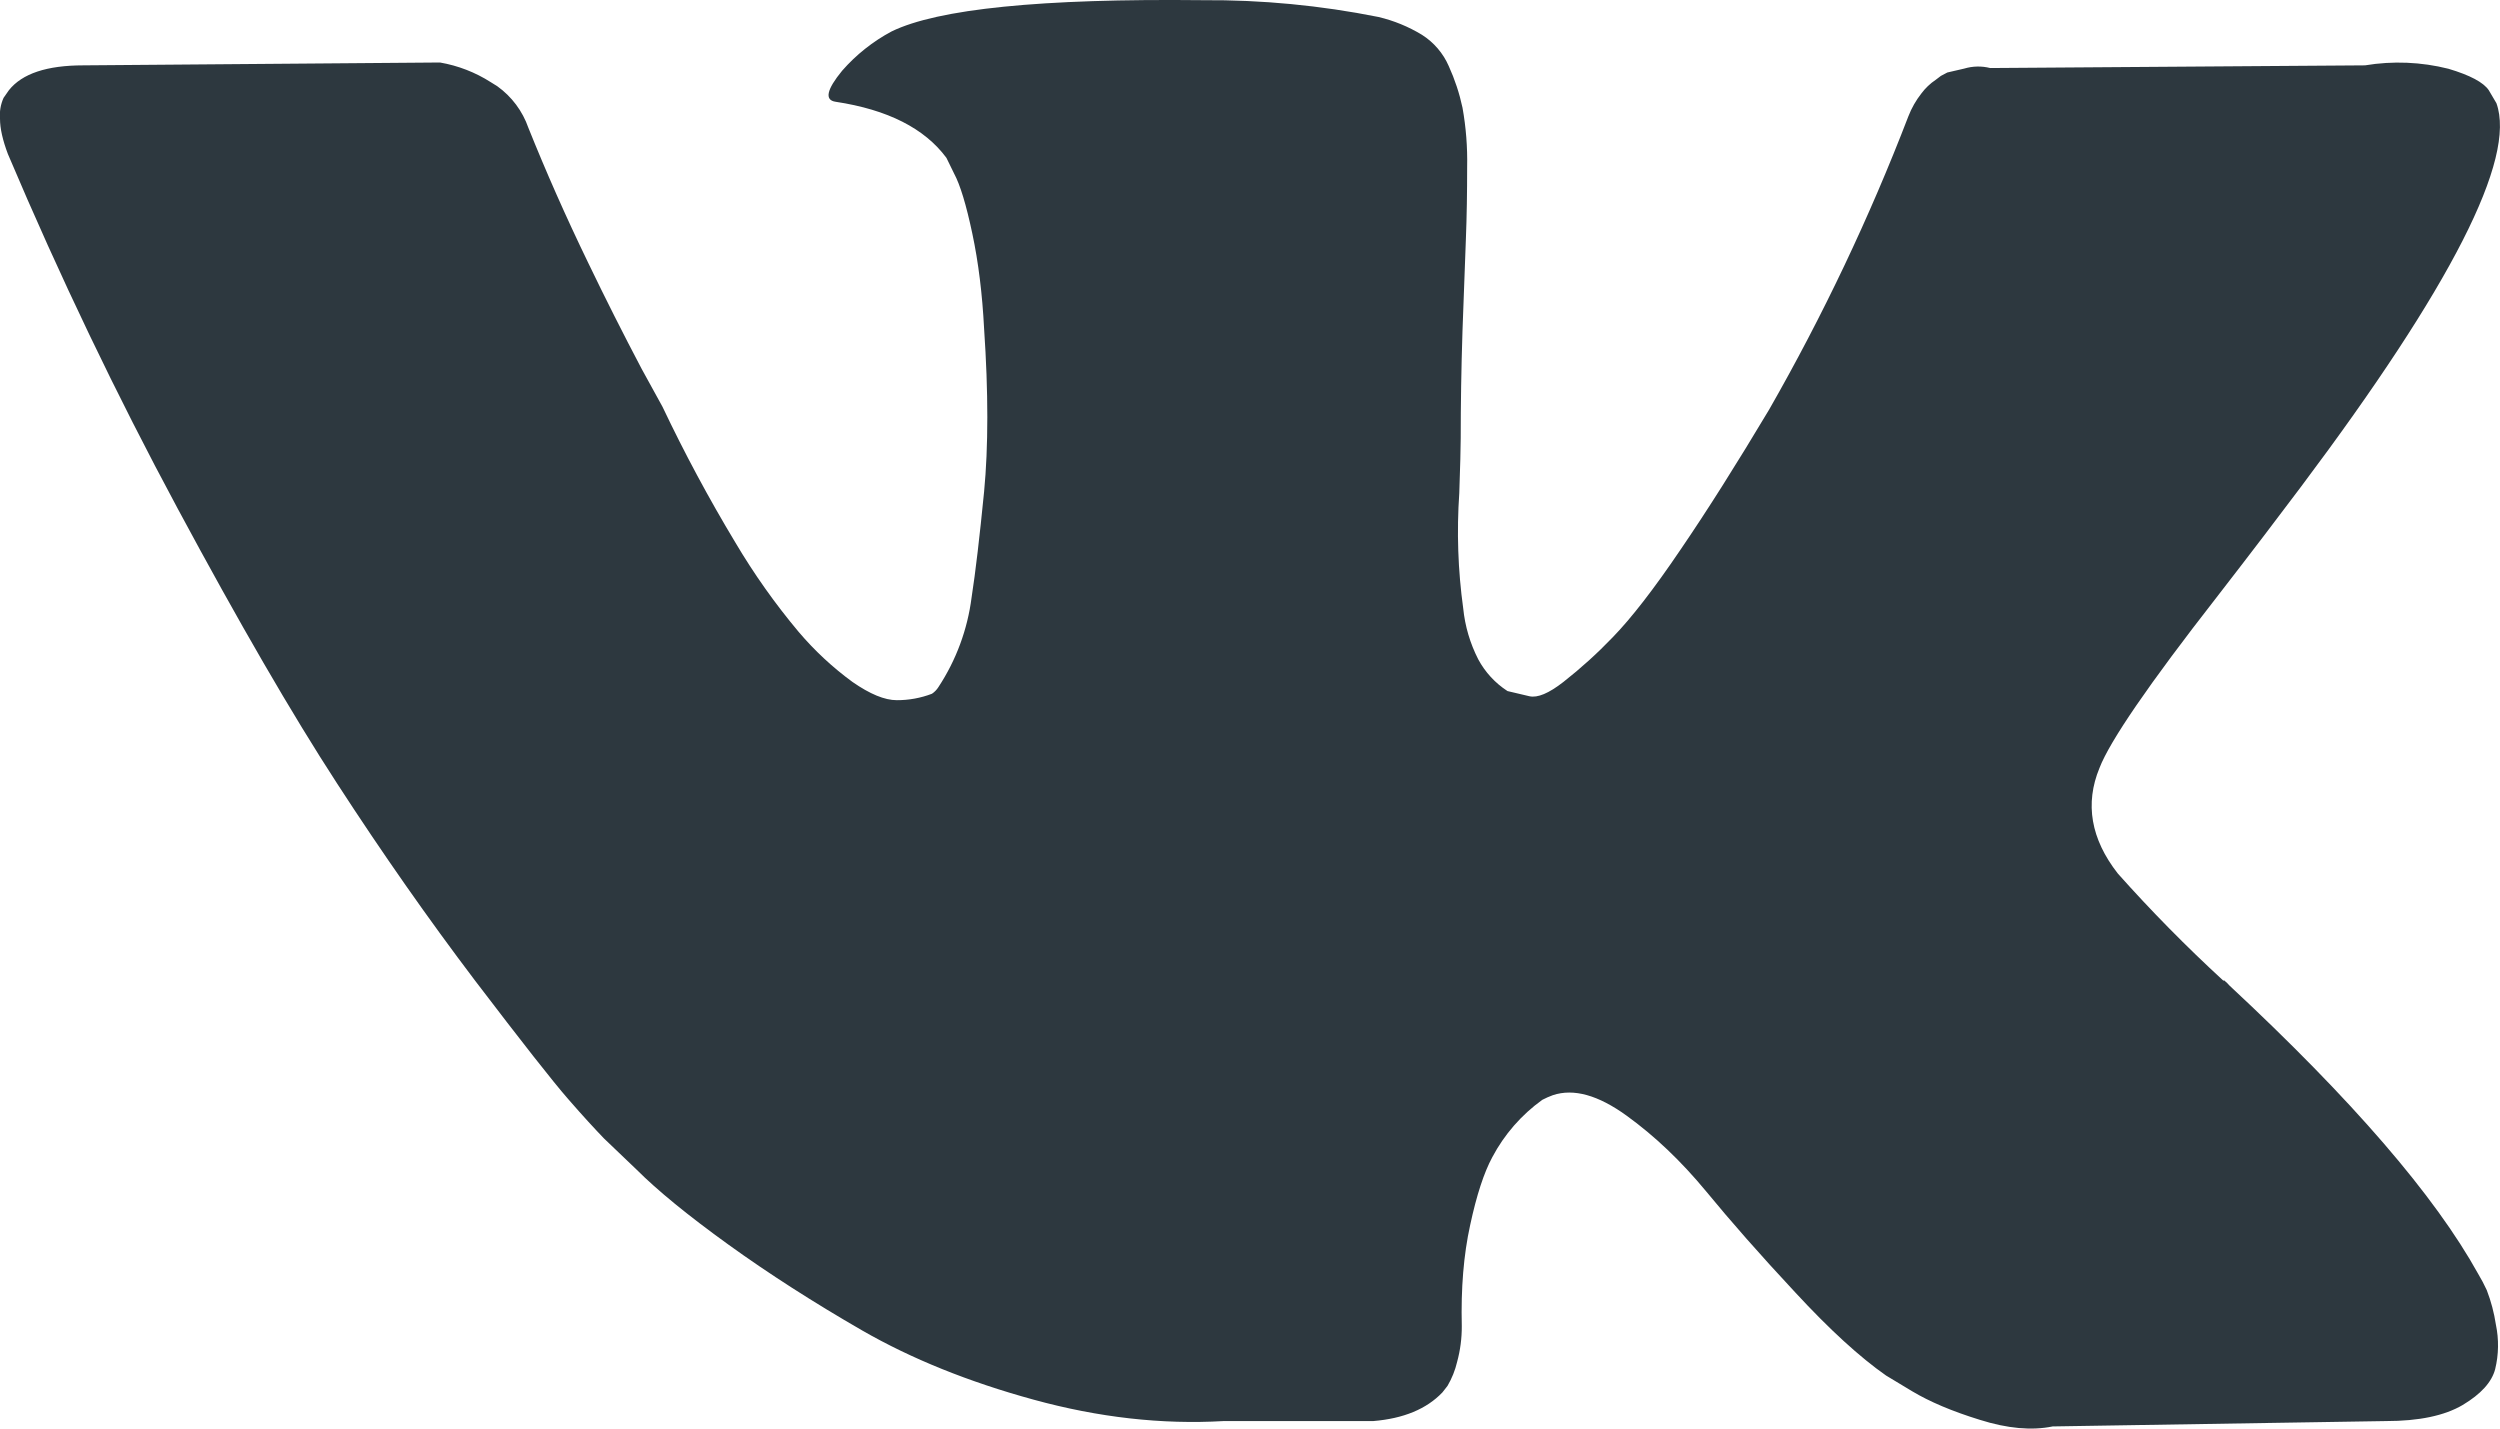
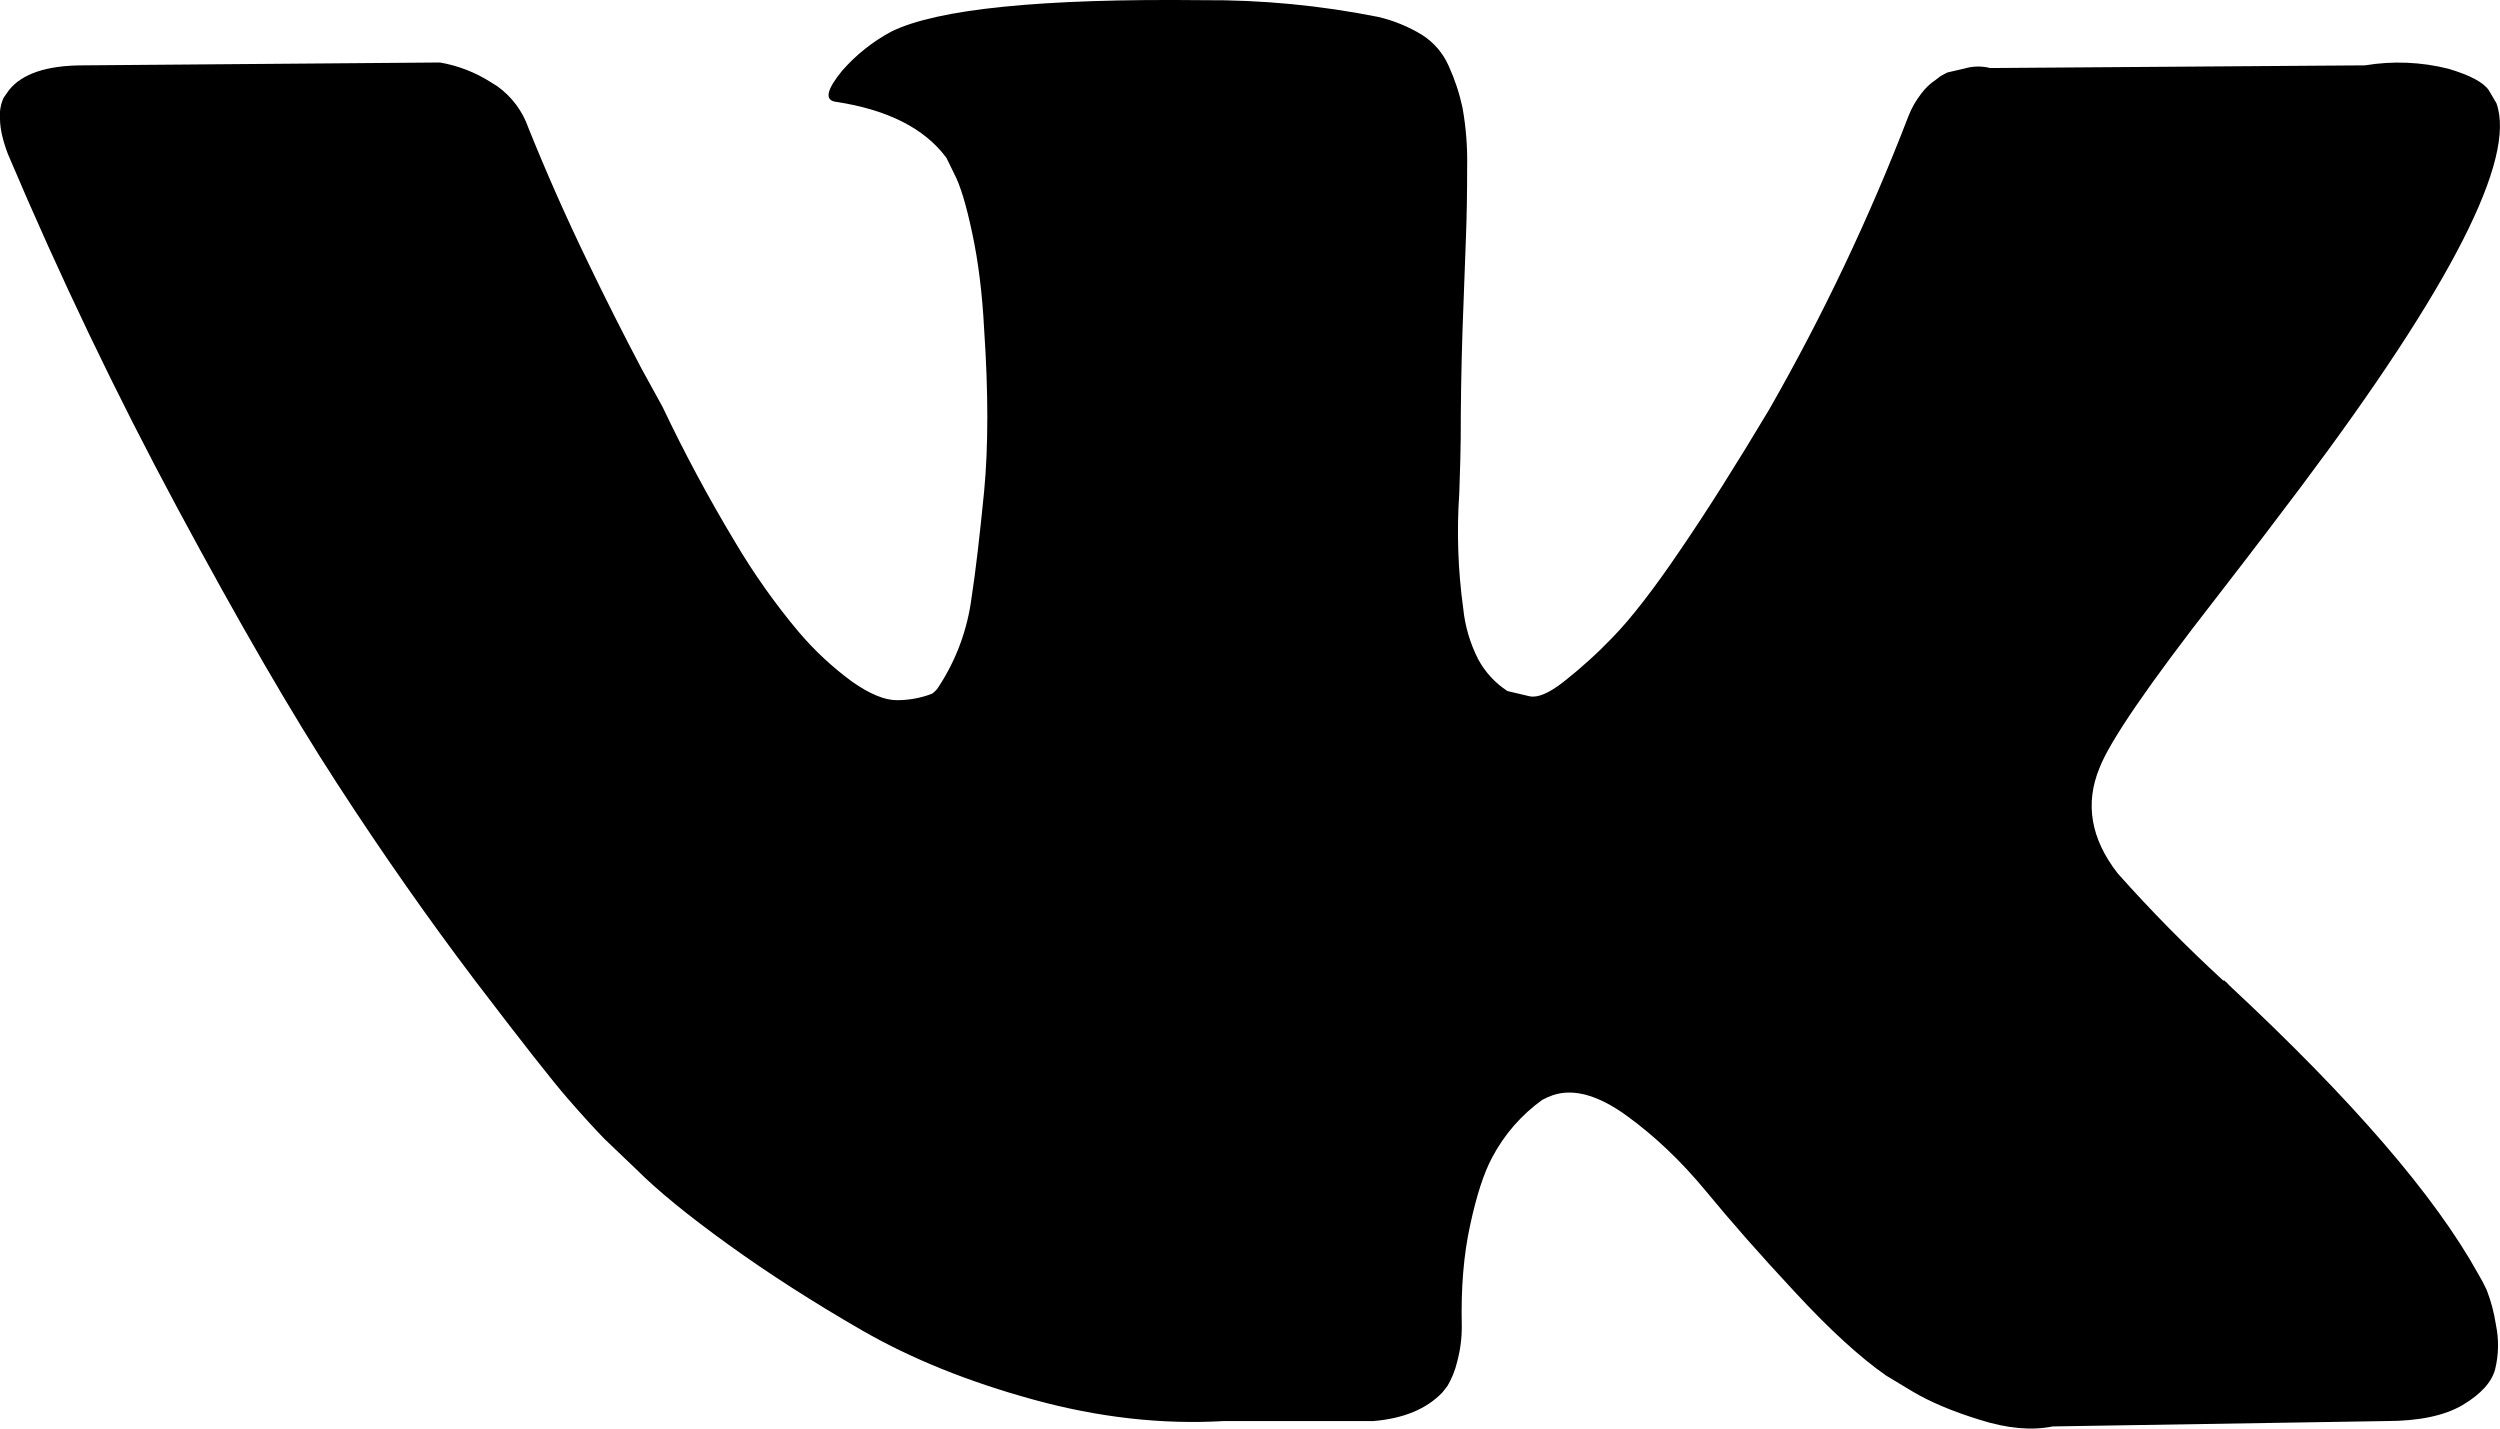
- <svg xmlns="http://www.w3.org/2000/svg" width="14" height="8" fill="none" viewBox="0 0 14 8">
-   <path fill="#2D383F" d="M13.926 7.225a.967.967 0 0 0-.048-.091c-.243-.439-.707-.976-1.392-1.614l-.014-.015-.008-.007-.007-.007h-.007a8.422 8.422 0 0 1-.59-.599c-.152-.194-.185-.392-.103-.591.058-.151.277-.47.656-.956.2-.258.357-.465.474-.621.84-1.12 1.205-1.835 1.093-2.146l-.043-.073c-.03-.044-.105-.084-.226-.12a1.146 1.146 0 0 0-.467-.019l-2.099.015A.272.272 0 0 0 11 .384l-.095.022-.036.019-.029.022a.325.325 0 0 0-.08.076.499.499 0 0 0-.073.128 11.93 11.93 0 0 1-.78 1.643c-.18.301-.345.563-.496.784-.15.222-.277.385-.379.49a2.645 2.645 0 0 1-.277.251c-.082.064-.145.09-.19.08a5.363 5.363 0 0 1-.123-.029.485.485 0 0 1-.164-.178.802.802 0 0 1-.084-.285 3.144 3.144 0 0 1-.022-.646c.005-.151.008-.253.008-.307 0-.185.003-.386.01-.602l.019-.515c.005-.126.007-.26.007-.401a1.69 1.69 0 0 0-.026-.333A1.138 1.138 0 0 0 8.113.37a.393.393 0 0 0-.15-.175.842.842 0 0 0-.244-.1 4.843 4.843 0 0 0-.984-.094c-.904-.01-1.484.049-1.742.175a.982.982 0 0 0-.277.22c-.087.106-.1.165-.036.174.291.044.498.149.62.314l.043.088c.034.063.068.175.102.336.034.16.056.338.066.533.024.355.024.66 0 .912-.025.253-.048.45-.07.592a1.186 1.186 0 0 1-.186.503.126.126 0 0 1-.036.037.545.545 0 0 1-.197.036c-.068 0-.15-.034-.248-.102a1.75 1.75 0 0 1-.302-.281 3.76 3.76 0 0 1-.354-.5 8.73 8.73 0 0 1-.408-.76l-.116-.211a18.229 18.229 0 0 1-.3-.595c-.126-.26-.237-.512-.335-.756a.481.481 0 0 0-.174-.233L2.748.46a.773.773 0 0 0-.284-.11L.467.366C.263.366.124.412.05.505l-.03.043A.236.236 0 0 0 0 .665c0 .054.015.12.044.197.291.687.608 1.348.951 1.986.343.638.64 1.151.893 1.54.253.39.51.757.772 1.103.263.345.437.567.522.664.085.098.152.17.2.22l.182.174c.117.117.288.257.514.42.226.163.477.324.751.482.275.158.594.287.959.387.364.1.719.14 1.064.12h.838c.17-.014.299-.068.387-.16l.029-.037a.484.484 0 0 0 .054-.135.743.743 0 0 0 .026-.2c-.005-.21.01-.398.047-.566.036-.168.078-.295.124-.38a.933.933 0 0 1 .28-.321.477.477 0 0 1 .059-.026c.117-.039.254 0 .412.114.158.114.306.255.445.423.138.168.304.357.499.566.194.21.364.365.51.467l.146.088c.097.058.223.112.379.16.155.049.291.061.408.037l1.866-.03c.185 0 .328-.03.43-.09.102-.061.163-.128.182-.201a.566.566 0 0 0 .004-.249.923.923 0 0 0-.051-.193Z" />
+ <svg xmlns="http://www.w3.org/2000/svg" width="14" height="8" viewBox="0 0 14 8">
+   <path fill-rule="evenodd" clip-rule="evenodd" fill="#currentColor" d="M13.926 7.225a.967.967 0 0 0-.048-.091c-.243-.439-.707-.976-1.392-1.614l-.014-.015-.008-.007-.007-.007h-.007a8.422 8.422 0 0 1-.59-.599c-.152-.194-.185-.392-.103-.591.058-.151.277-.47.656-.956.2-.258.357-.465.474-.621.84-1.12 1.205-1.835 1.093-2.146l-.043-.073c-.03-.044-.105-.084-.226-.12a1.146 1.146 0 0 0-.467-.019l-2.099.015A.272.272 0 0 0 11 .384l-.095.022-.036.019-.029.022a.325.325 0 0 0-.08.076.499.499 0 0 0-.073.128 11.93 11.93 0 0 1-.78 1.643c-.18.301-.345.563-.496.784-.15.222-.277.385-.379.49a2.645 2.645 0 0 1-.277.251c-.082.064-.145.09-.19.08a5.363 5.363 0 0 1-.123-.029.485.485 0 0 1-.164-.178.802.802 0 0 1-.084-.285 3.144 3.144 0 0 1-.022-.646c.005-.151.008-.253.008-.307 0-.185.003-.386.01-.602l.019-.515c.005-.126.007-.26.007-.401a1.69 1.69 0 0 0-.026-.333A1.138 1.138 0 0 0 8.113.37a.393.393 0 0 0-.15-.175.842.842 0 0 0-.244-.1 4.843 4.843 0 0 0-.984-.094c-.904-.01-1.484.049-1.742.175a.982.982 0 0 0-.277.22c-.087.106-.1.165-.036.174.291.044.498.149.62.314l.043.088c.034.063.068.175.102.336.034.16.056.338.066.533.024.355.024.66 0 .912-.025.253-.048.45-.07.592a1.186 1.186 0 0 1-.186.503.126.126 0 0 1-.036.037.545.545 0 0 1-.197.036c-.068 0-.15-.034-.248-.102a1.75 1.75 0 0 1-.302-.281 3.76 3.76 0 0 1-.354-.5 8.73 8.73 0 0 1-.408-.76l-.116-.211a18.229 18.229 0 0 1-.3-.595c-.126-.26-.237-.512-.335-.756a.481.481 0 0 0-.174-.233L2.748.46a.773.773 0 0 0-.284-.11L.467.366C.263.366.124.412.05.505l-.03.043A.236.236 0 0 0 0 .665c0 .054.015.12.044.197.291.687.608 1.348.951 1.986.343.638.64 1.151.893 1.54.253.39.51.757.772 1.103.263.345.437.567.522.664.085.098.152.17.2.22l.182.174c.117.117.288.257.514.42.226.163.477.324.751.482.275.158.594.287.959.387.364.1.719.14 1.064.12h.838c.17-.014.299-.068.387-.16l.029-.037a.484.484 0 0 0 .054-.135.743.743 0 0 0 .026-.2c-.005-.21.01-.398.047-.566.036-.168.078-.295.124-.38a.933.933 0 0 1 .28-.321.477.477 0 0 1 .059-.026c.117-.039.254 0 .412.114.158.114.306.255.445.423.138.168.304.357.499.566.194.21.364.365.51.467l.146.088c.097.058.223.112.379.16.155.049.291.061.408.037l1.866-.03c.185 0 .328-.03.43-.09.102-.061.163-.128.182-.201a.566.566 0 0 0 .004-.249.923.923 0 0 0-.051-.193Z" />
</svg>
